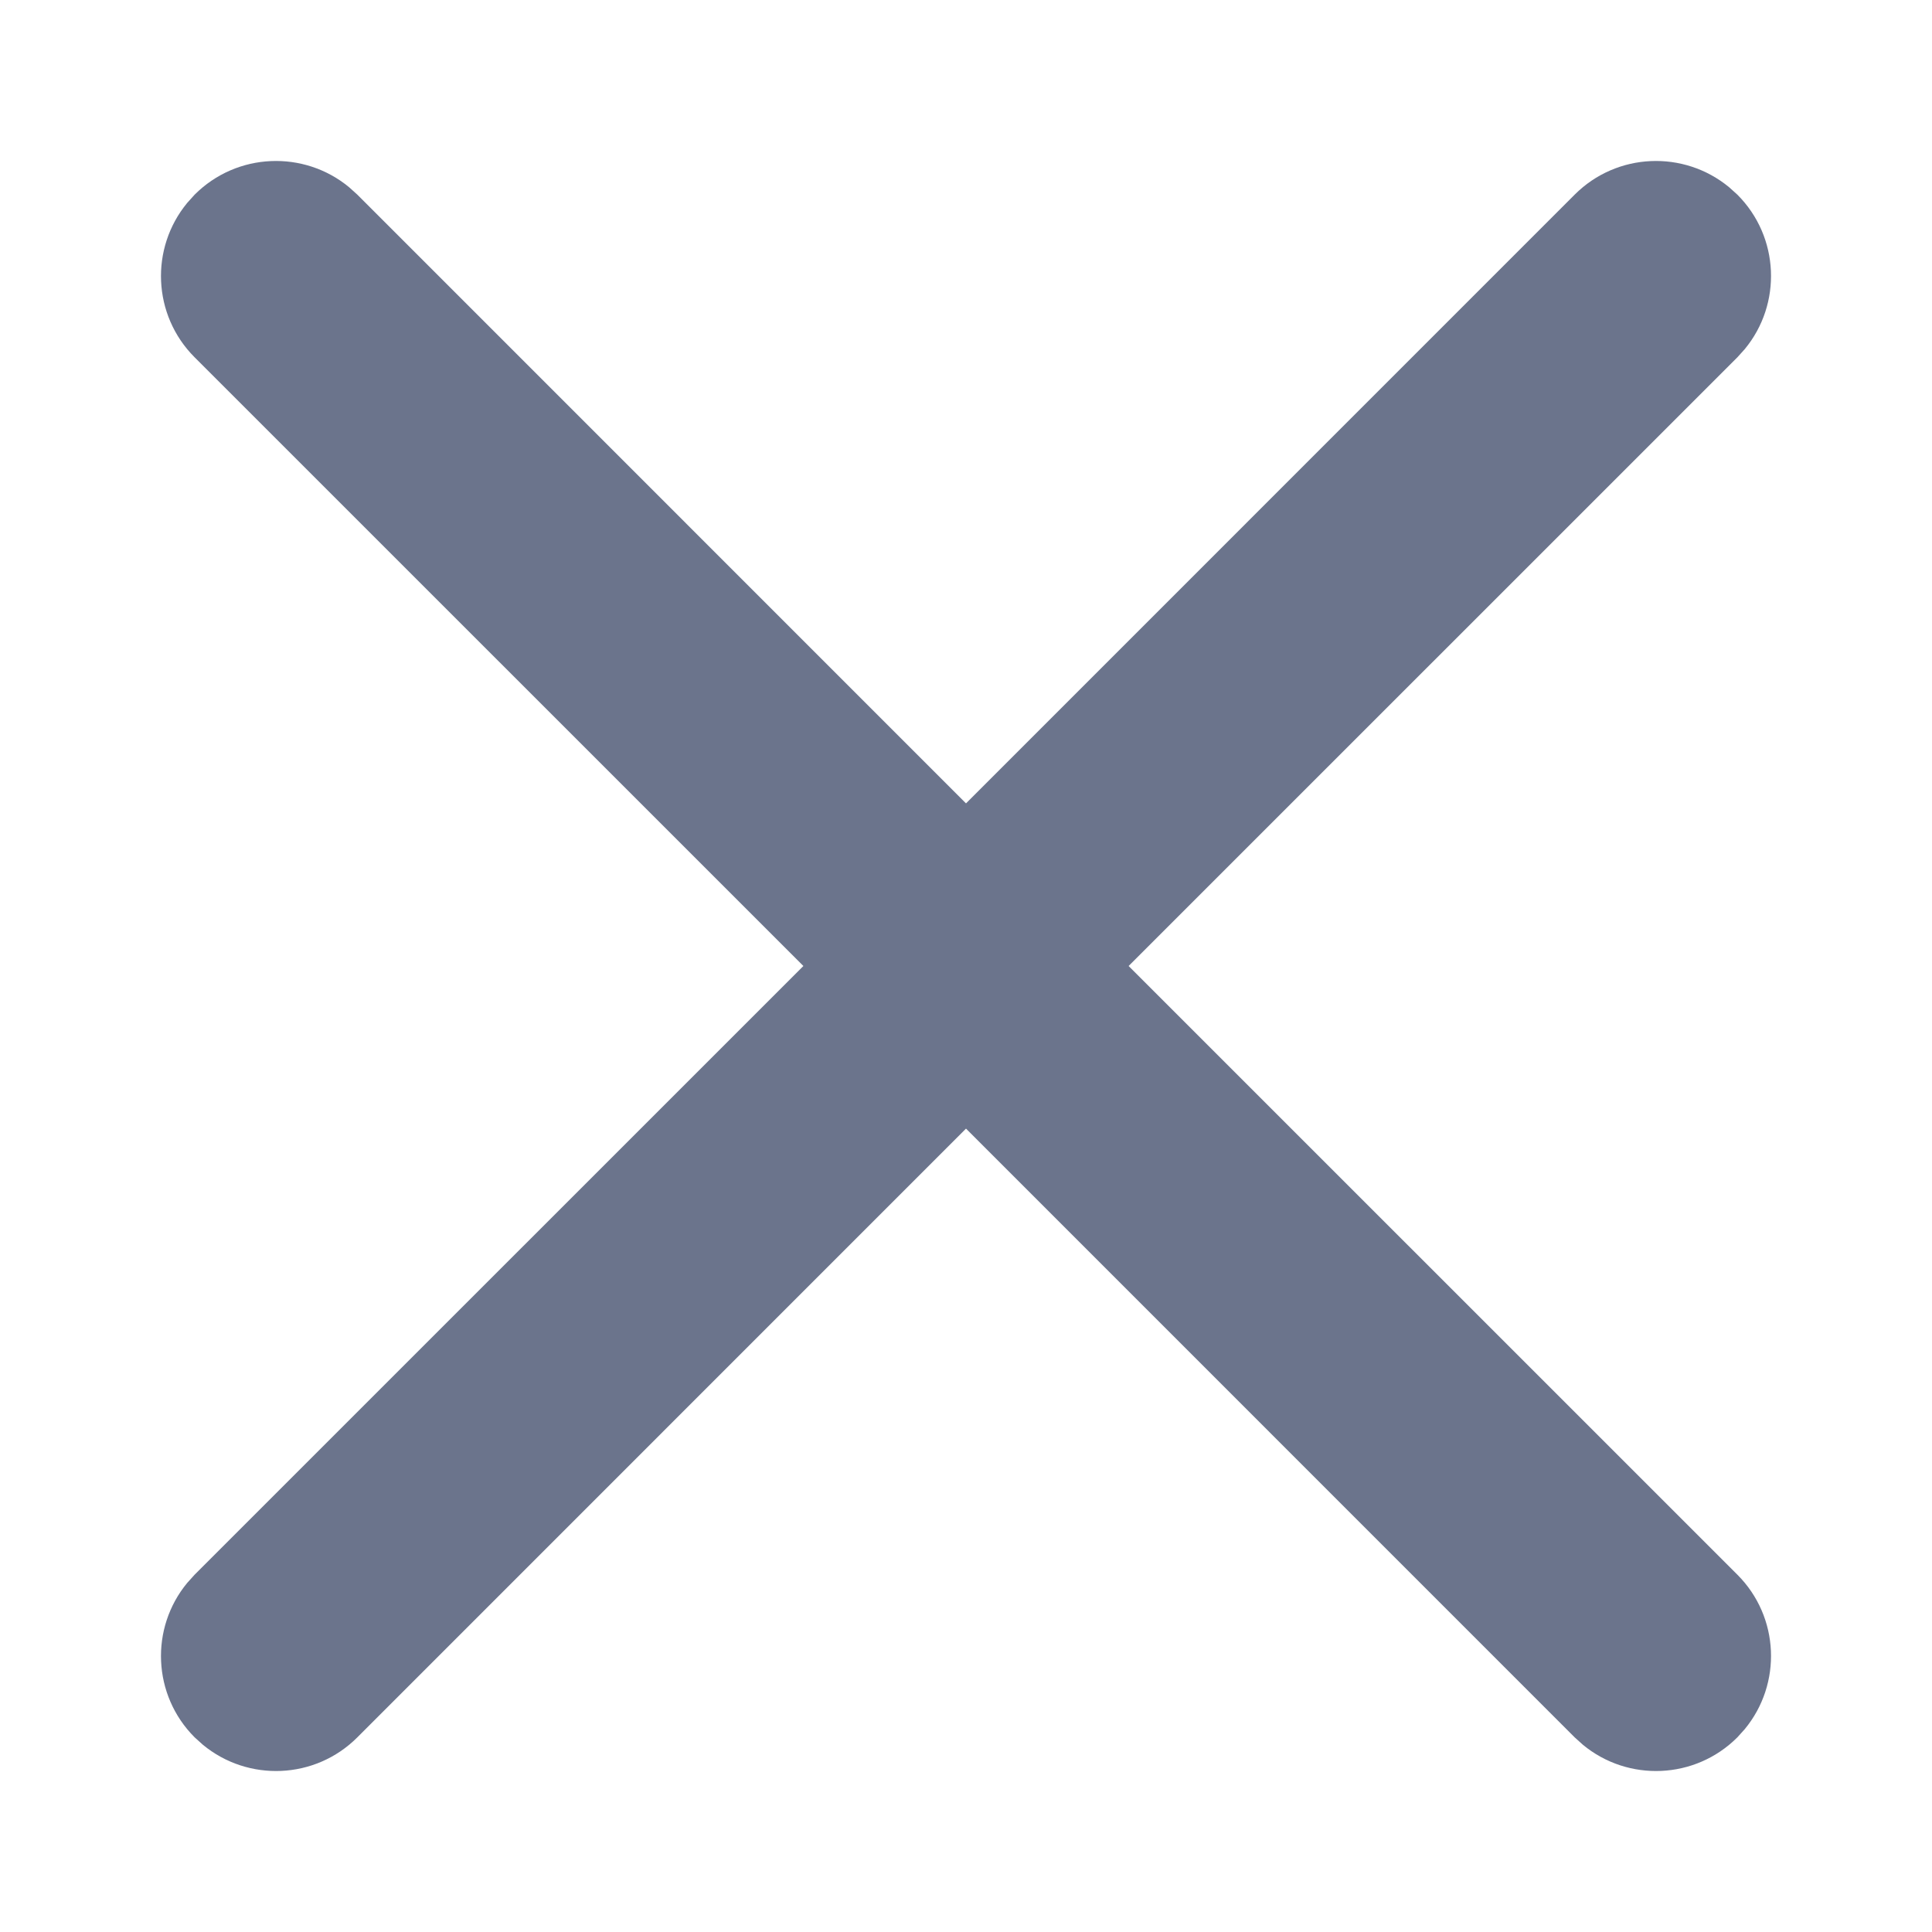
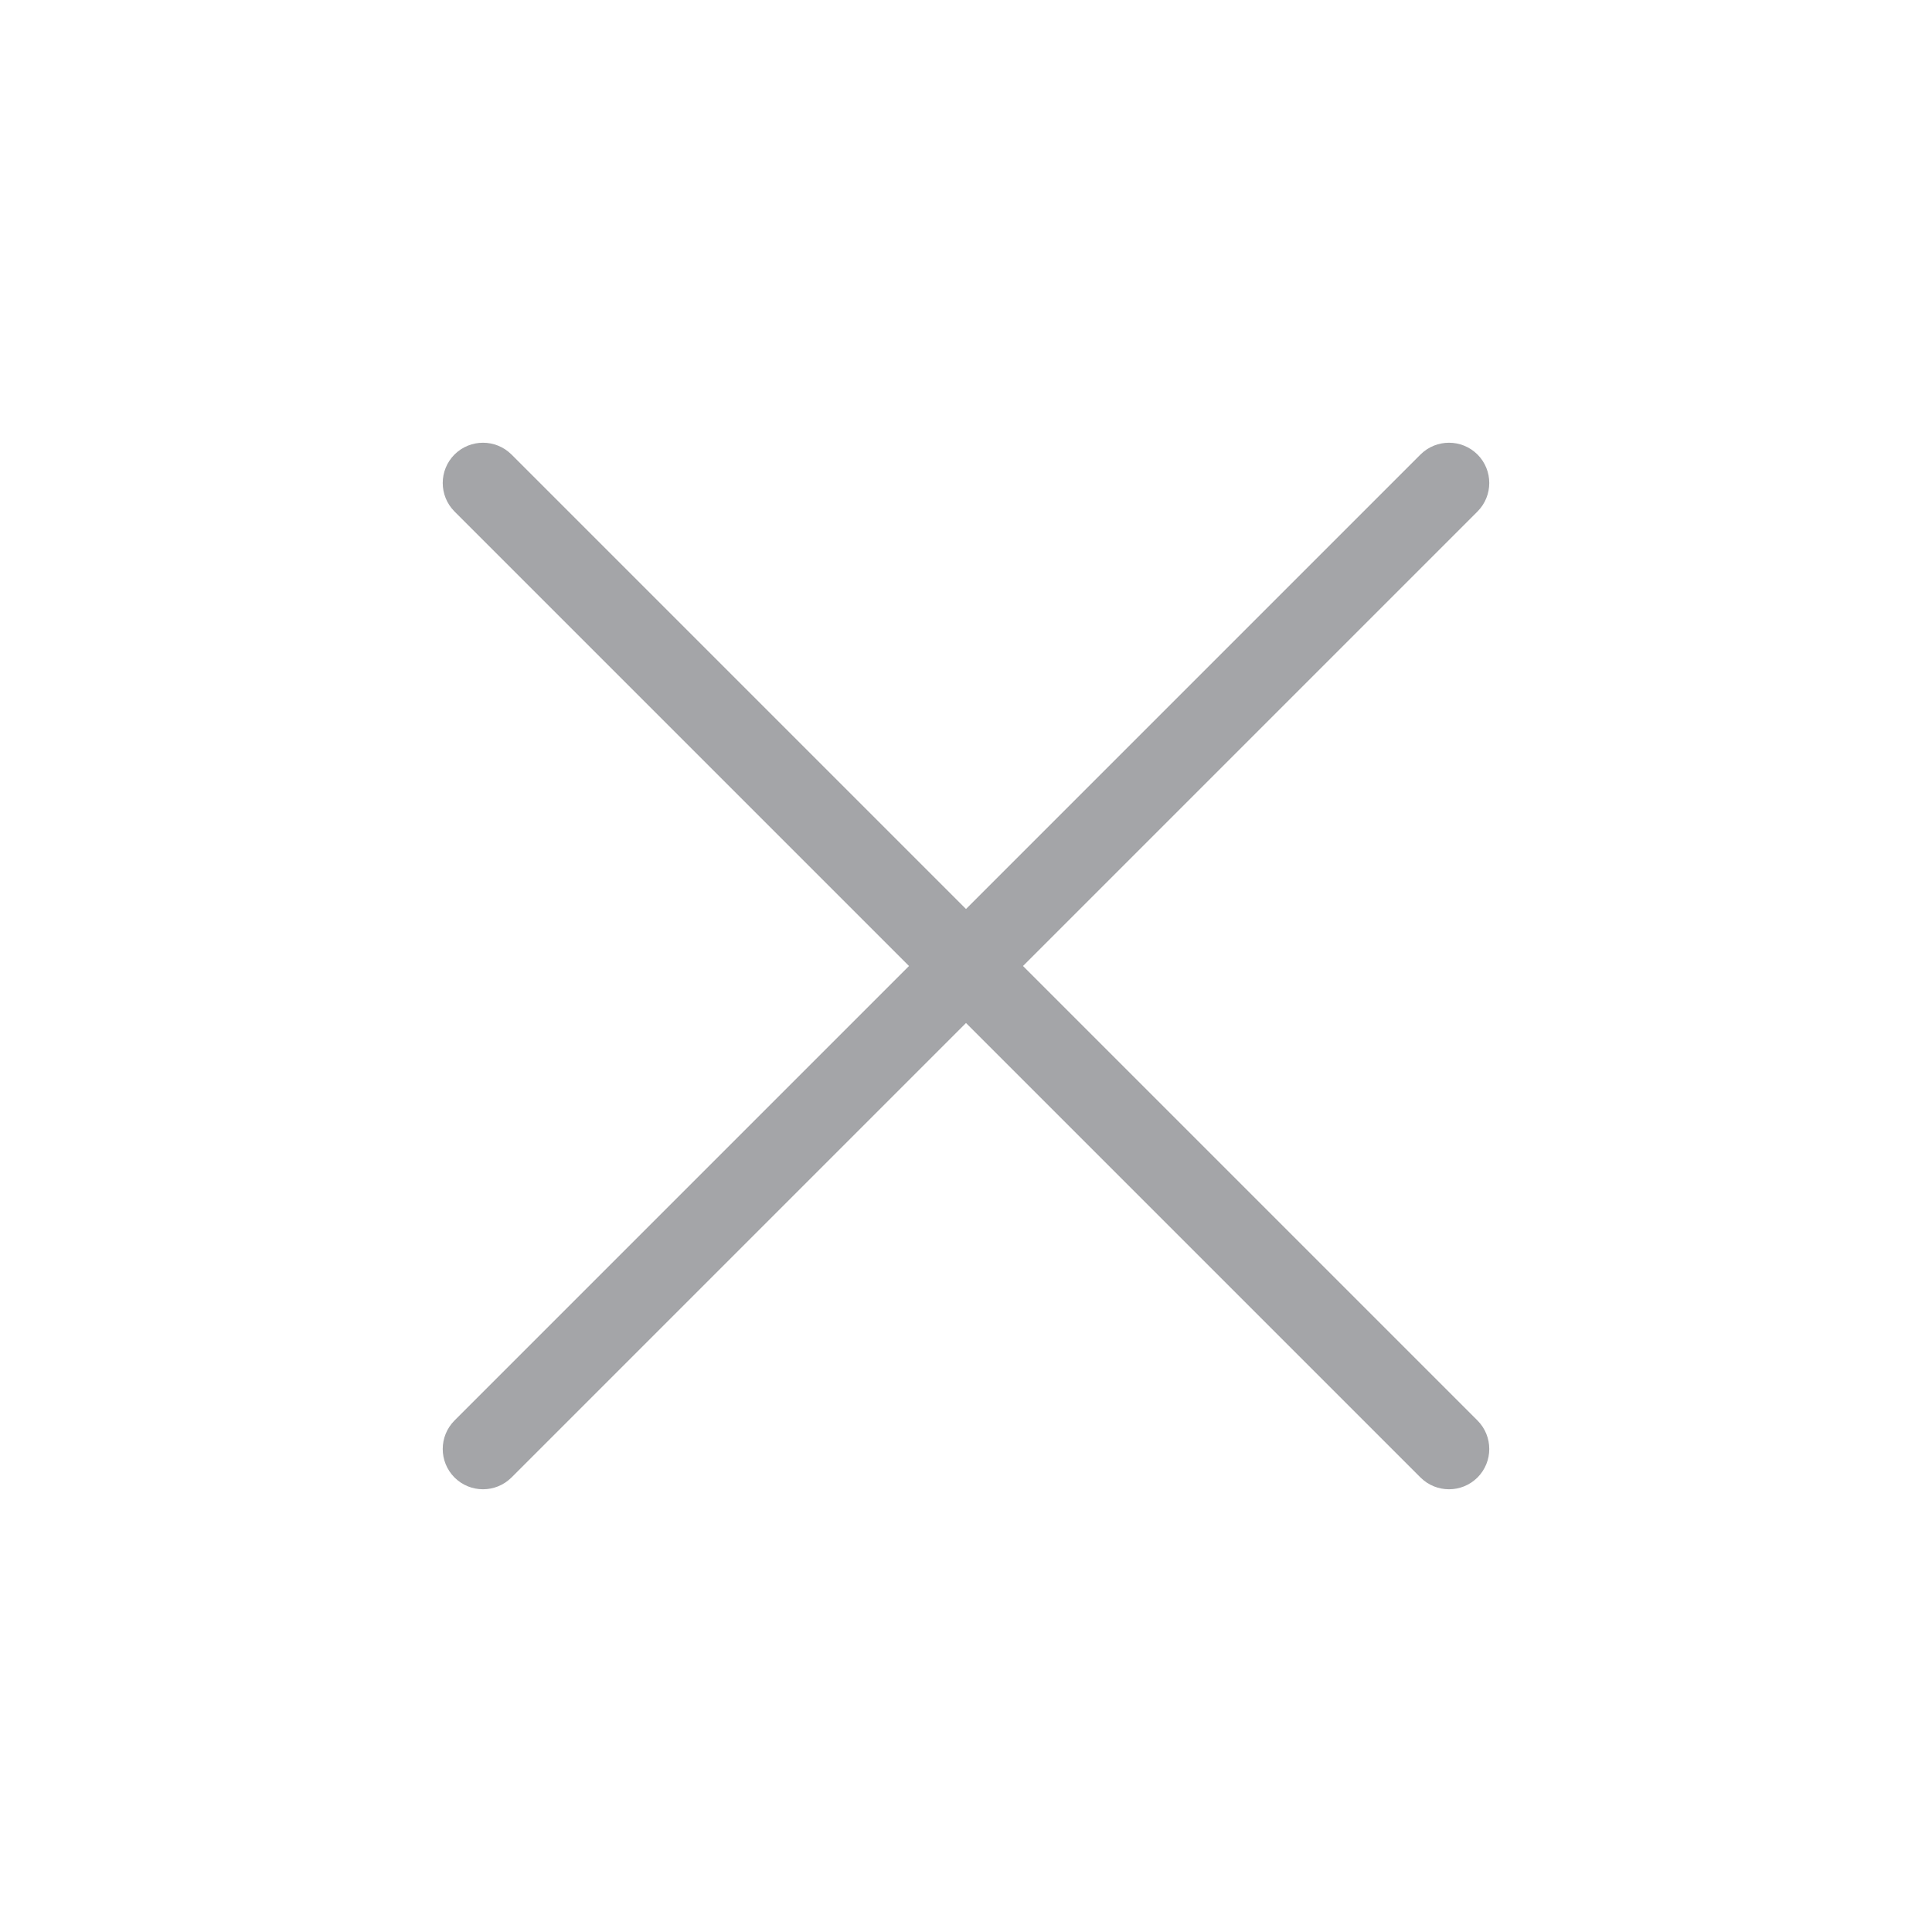
- <svg xmlns="http://www.w3.org/2000/svg" width="24" height="24" viewBox="0 0 24 24">
-   <path fill="#6B748C" fill-rule="evenodd" d="M2.418,2.418 C2.943,1.893 3.776,1.862 4.337,2.326 L4.439,2.418 L12,9.98 L19.561,2.418 C20.086,1.893 20.918,1.862 21.48,2.326 L21.582,2.418 C22.107,2.943 22.138,3.776 21.674,4.337 L21.582,4.439 L14.02,12 L21.582,19.561 C22.107,20.086 22.138,20.918 21.674,21.48 L21.582,21.582 C21.057,22.107 20.224,22.138 19.663,21.674 L19.561,21.582 L12,14.02 L4.439,21.582 C3.914,22.107 3.082,22.138 2.52,21.674 L2.418,21.582 C1.893,21.057 1.862,20.224 2.326,19.663 L2.418,19.561 L9.98,12 L2.418,4.439 C1.893,3.914 1.862,3.082 2.326,2.52 L2.418,2.418 Z" />
+ <svg xmlns="http://www.w3.org/2000/svg" width="24" height="24" viewBox="0 0 24 24" fill="none">
+   <path d="M6.354 5.646C6.158 5.451 5.842 5.451 5.646 5.646C5.451 5.842 5.451 6.158 5.646 6.354L6.354 5.646ZM17.646 18.354C17.842 18.549 18.158 18.549 18.354 18.354C18.549 18.158 18.549 17.842 18.354 17.646L17.646 18.354ZM5.646 17.646C5.451 17.842 5.451 18.158 5.646 18.354C5.842 18.549 6.158 18.549 6.354 18.354L5.646 17.646ZM18.354 6.354C18.549 6.158 18.549 5.842 18.354 5.646C18.158 5.451 17.842 5.451 17.646 5.646L18.354 6.354ZM5.646 6.354L11.646 12.354L12.354 11.646L6.354 5.646L5.646 6.354ZM11.646 12.354L17.646 18.354L18.354 17.646L12.354 11.646L11.646 12.354ZM6.354 18.354L12.354 12.354L11.646 11.646L5.646 17.646L6.354 18.354ZM12.354 12.354L18.354 6.354L17.646 5.646L11.646 11.646L12.354 12.354Z" fill="#A4A5A8" />
</svg>
